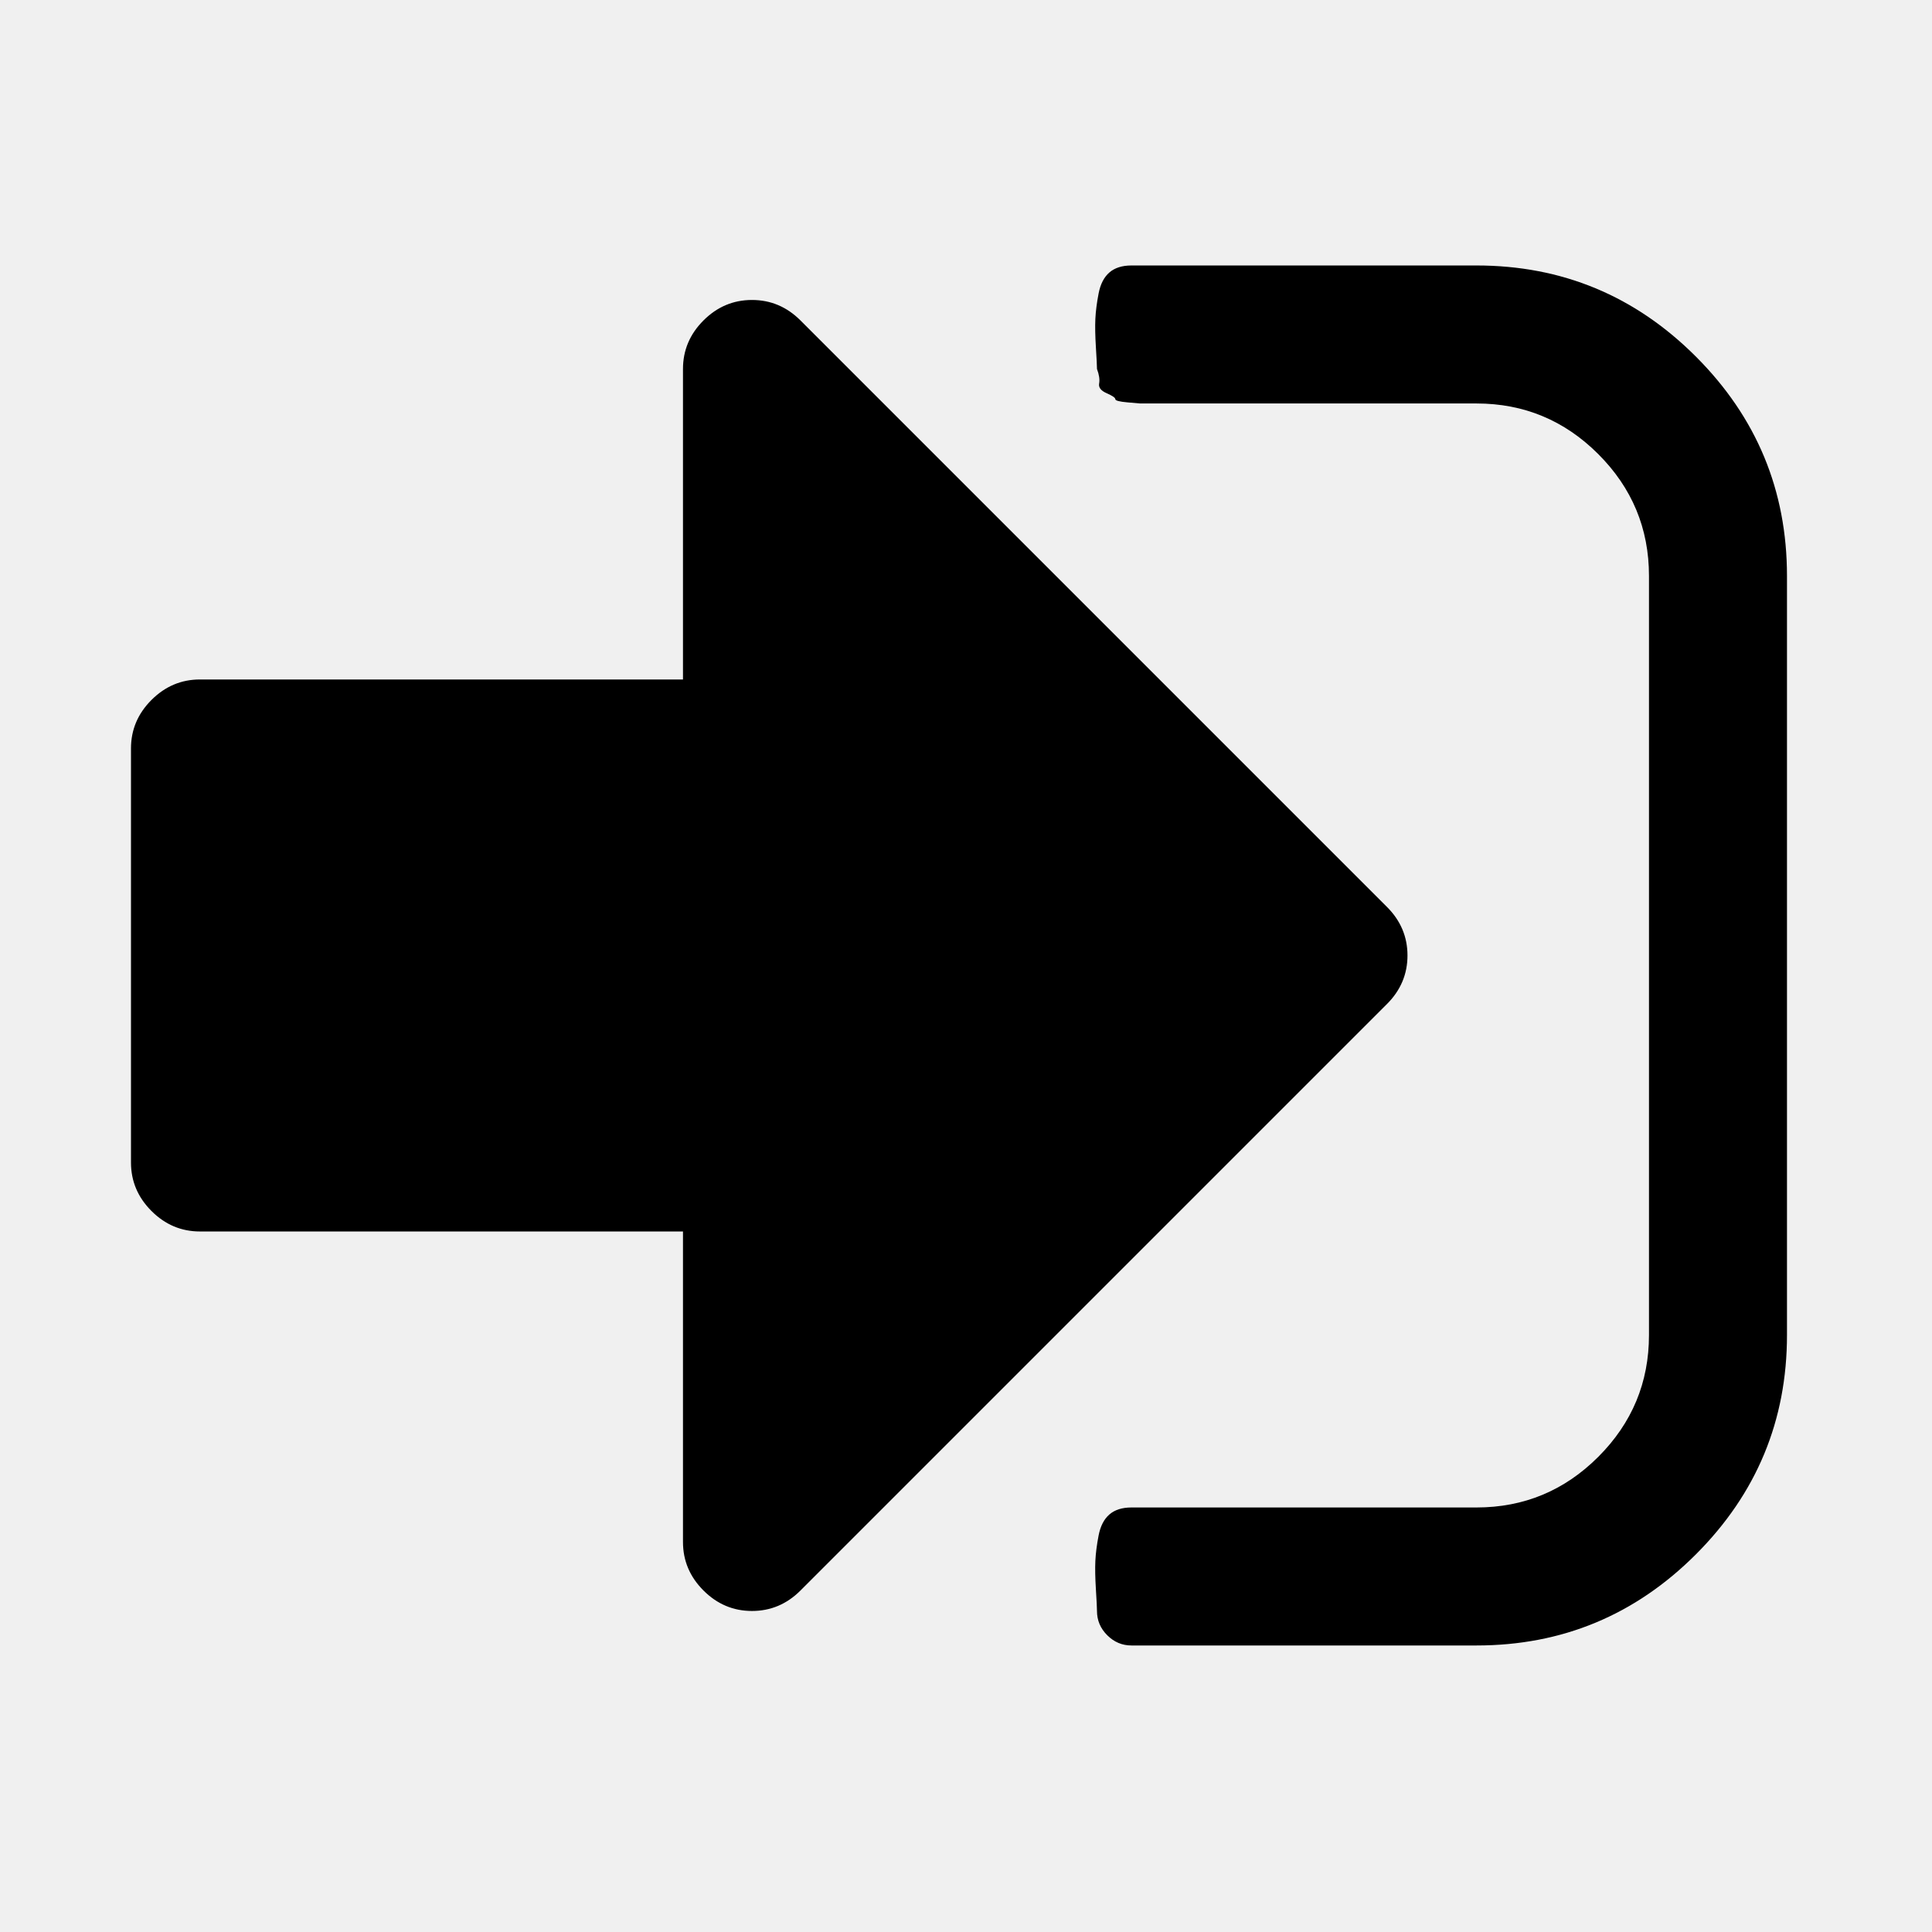
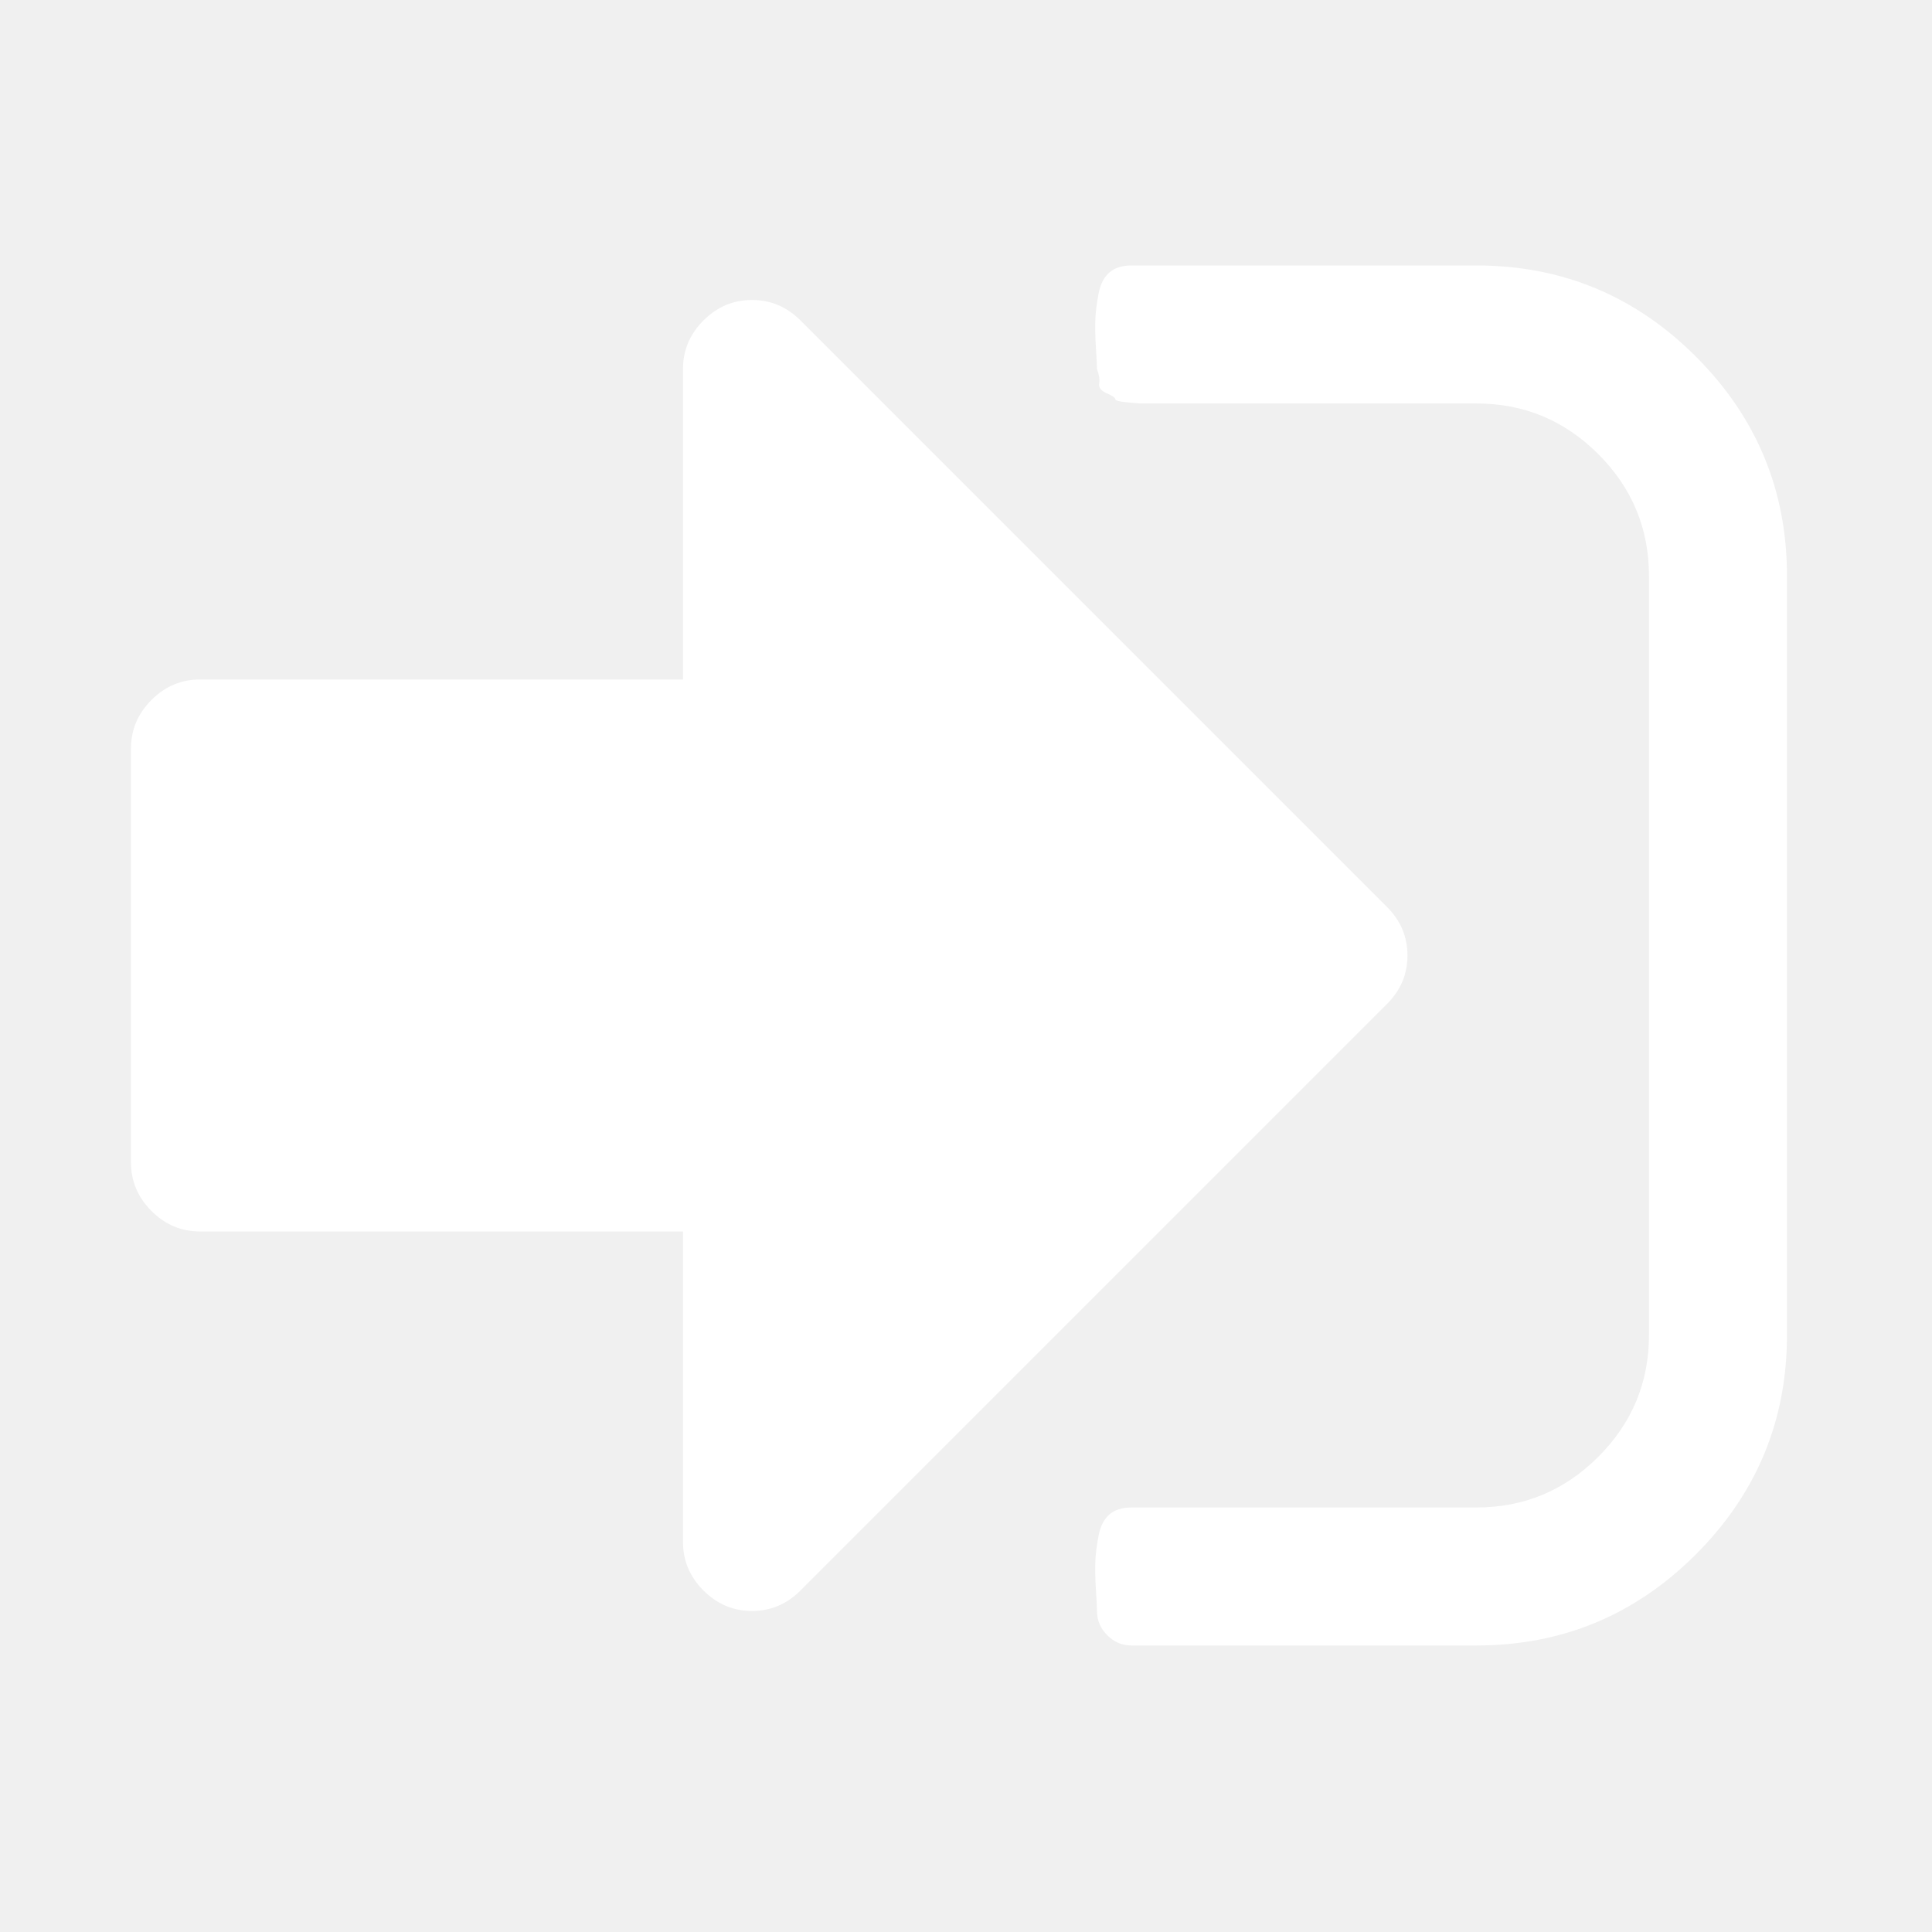
- <svg xmlns="http://www.w3.org/2000/svg" viewBox="0 -256 1792 1792" id="svg3025" version="1.1" width="14px" height="14px">
+ <svg xmlns="http://www.w3.org/2000/svg" viewBox="0 -256 1792 1792" id="svg3025" version="1.1" width="14px" height="14px" wikicommons="https://upload.wikimedia.org/wikipedia/commons/c/c5/Signin_font_awesome.svg">
  <defs id="defs3033" />
  <g transform="matrix(1,0,0,-1,121.4915,1270.237)" id="g3027">
-     <path d="m 1184,640 q 0,-26 -19,-45 L 621,51 Q 602,32 576,32 550,32 531,51 512,70 512,96 V 384 H 64 Q 38,384 19,403 0,422 0,448 v 384 q 0,26 19,45 19,19 45,19 h 448 v 288 q 0,26 19,45 19,19 45,19 26,0 45,-19 l 544,-544 q 19,-19 19,-45 z m 352,352 V 288 Q 1536,169 1451.5,84.5 1367,0 1248,0 H 928 Q 915,0 905.5,9.5 896,19 896,32 q 0,4 -1,20 -1,16 -0.5,26.5 0.5,10.5 3,23.5 2.5,13 10,19.5 7.5,6.5 20.5,6.5 h 320 q 66,0 113,47 47,47 47,113 v 704 q 0,66 -47,113 -47,47 -113,47 H 960 949 936 q 0,0 -11.5,1 -11.5,1 -11.5,3 0,2 -8,5.5 -8,3.5 -7,9 1,5.5 -2,13.5 0,4 -1,20 -1,16 -0.5,26.5 0.5,10.5 3,23.5 2.5,13 10,19.5 7.5,6.5 20.5,6.5 h 320 q 119,0 203.5,-84.5 Q 1536,1111 1536,992 z" id="path3029" style="fill:currentColor" />
+     <path d="m 1184,640 q 0,-26 -19,-45 L 621,51 Q 602,32 576,32 550,32 531,51 512,70 512,96 V 384 H 64 Q 38,384 19,403 0,422 0,448 v 384 q 0,26 19,45 19,19 45,19 h 448 v 288 q 0,26 19,45 19,19 45,19 26,0 45,-19 l 544,-544 q 19,-19 19,-45 z m 352,352 V 288 Q 1536,169 1451.5,84.5 1367,0 1248,0 H 928 Q 915,0 905.5,9.5 896,19 896,32 q 0,4 -1,20 -1,16 -0.5,26.5 0.5,10.5 3,23.5 2.5,13 10,19.5 7.5,6.5 20.5,6.5 h 320 q 66,0 113,47 47,47 47,113 v 704 q 0,66 -47,113 -47,47 -113,47 H 960 949 936 q 0,0 -11.5,1 -11.5,1 -11.5,3 0,2 -8,5.5 -8,3.5 -7,9 1,5.5 -2,13.5 0,4 -1,20 -1,16 -0.5,26.5 0.5,10.5 3,23.5 2.5,13 10,19.5 7.5,6.5 20.5,6.5 h 320 q 119,0 203.5,-84.5 Q 1536,1111 1536,992 z" id="path3029" style="fill:#FFF" />
  </g>
</svg>
